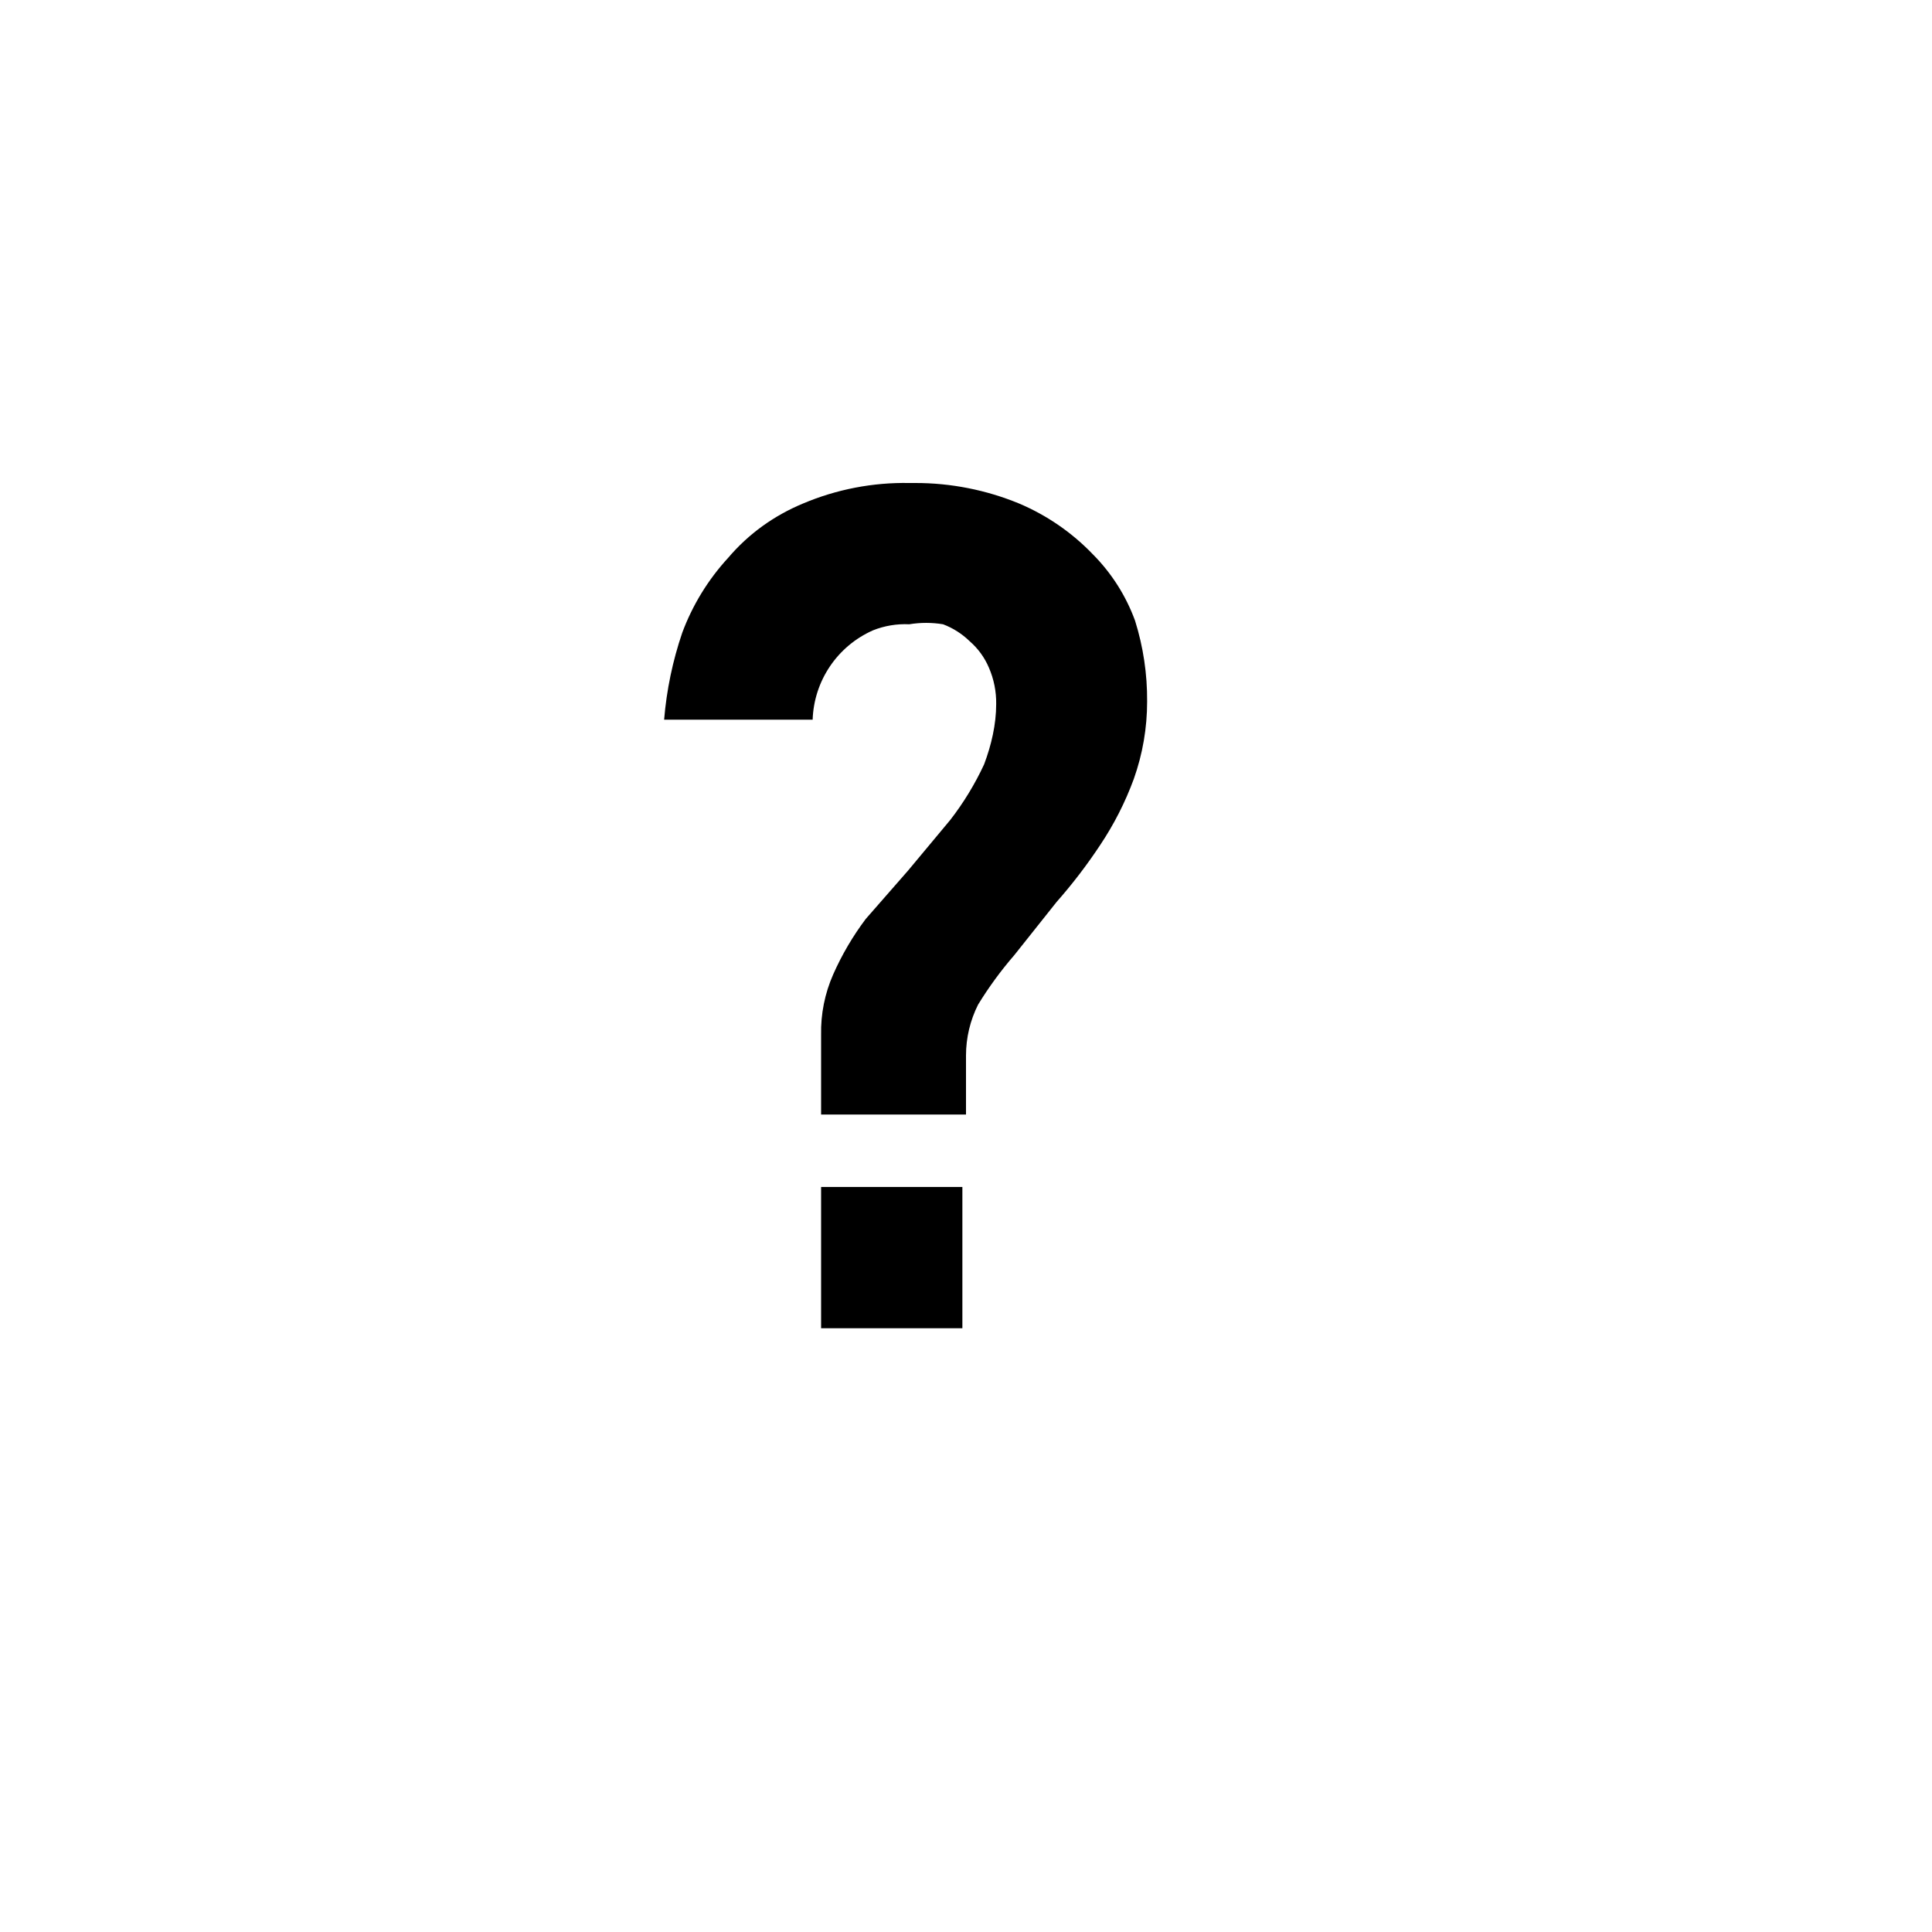
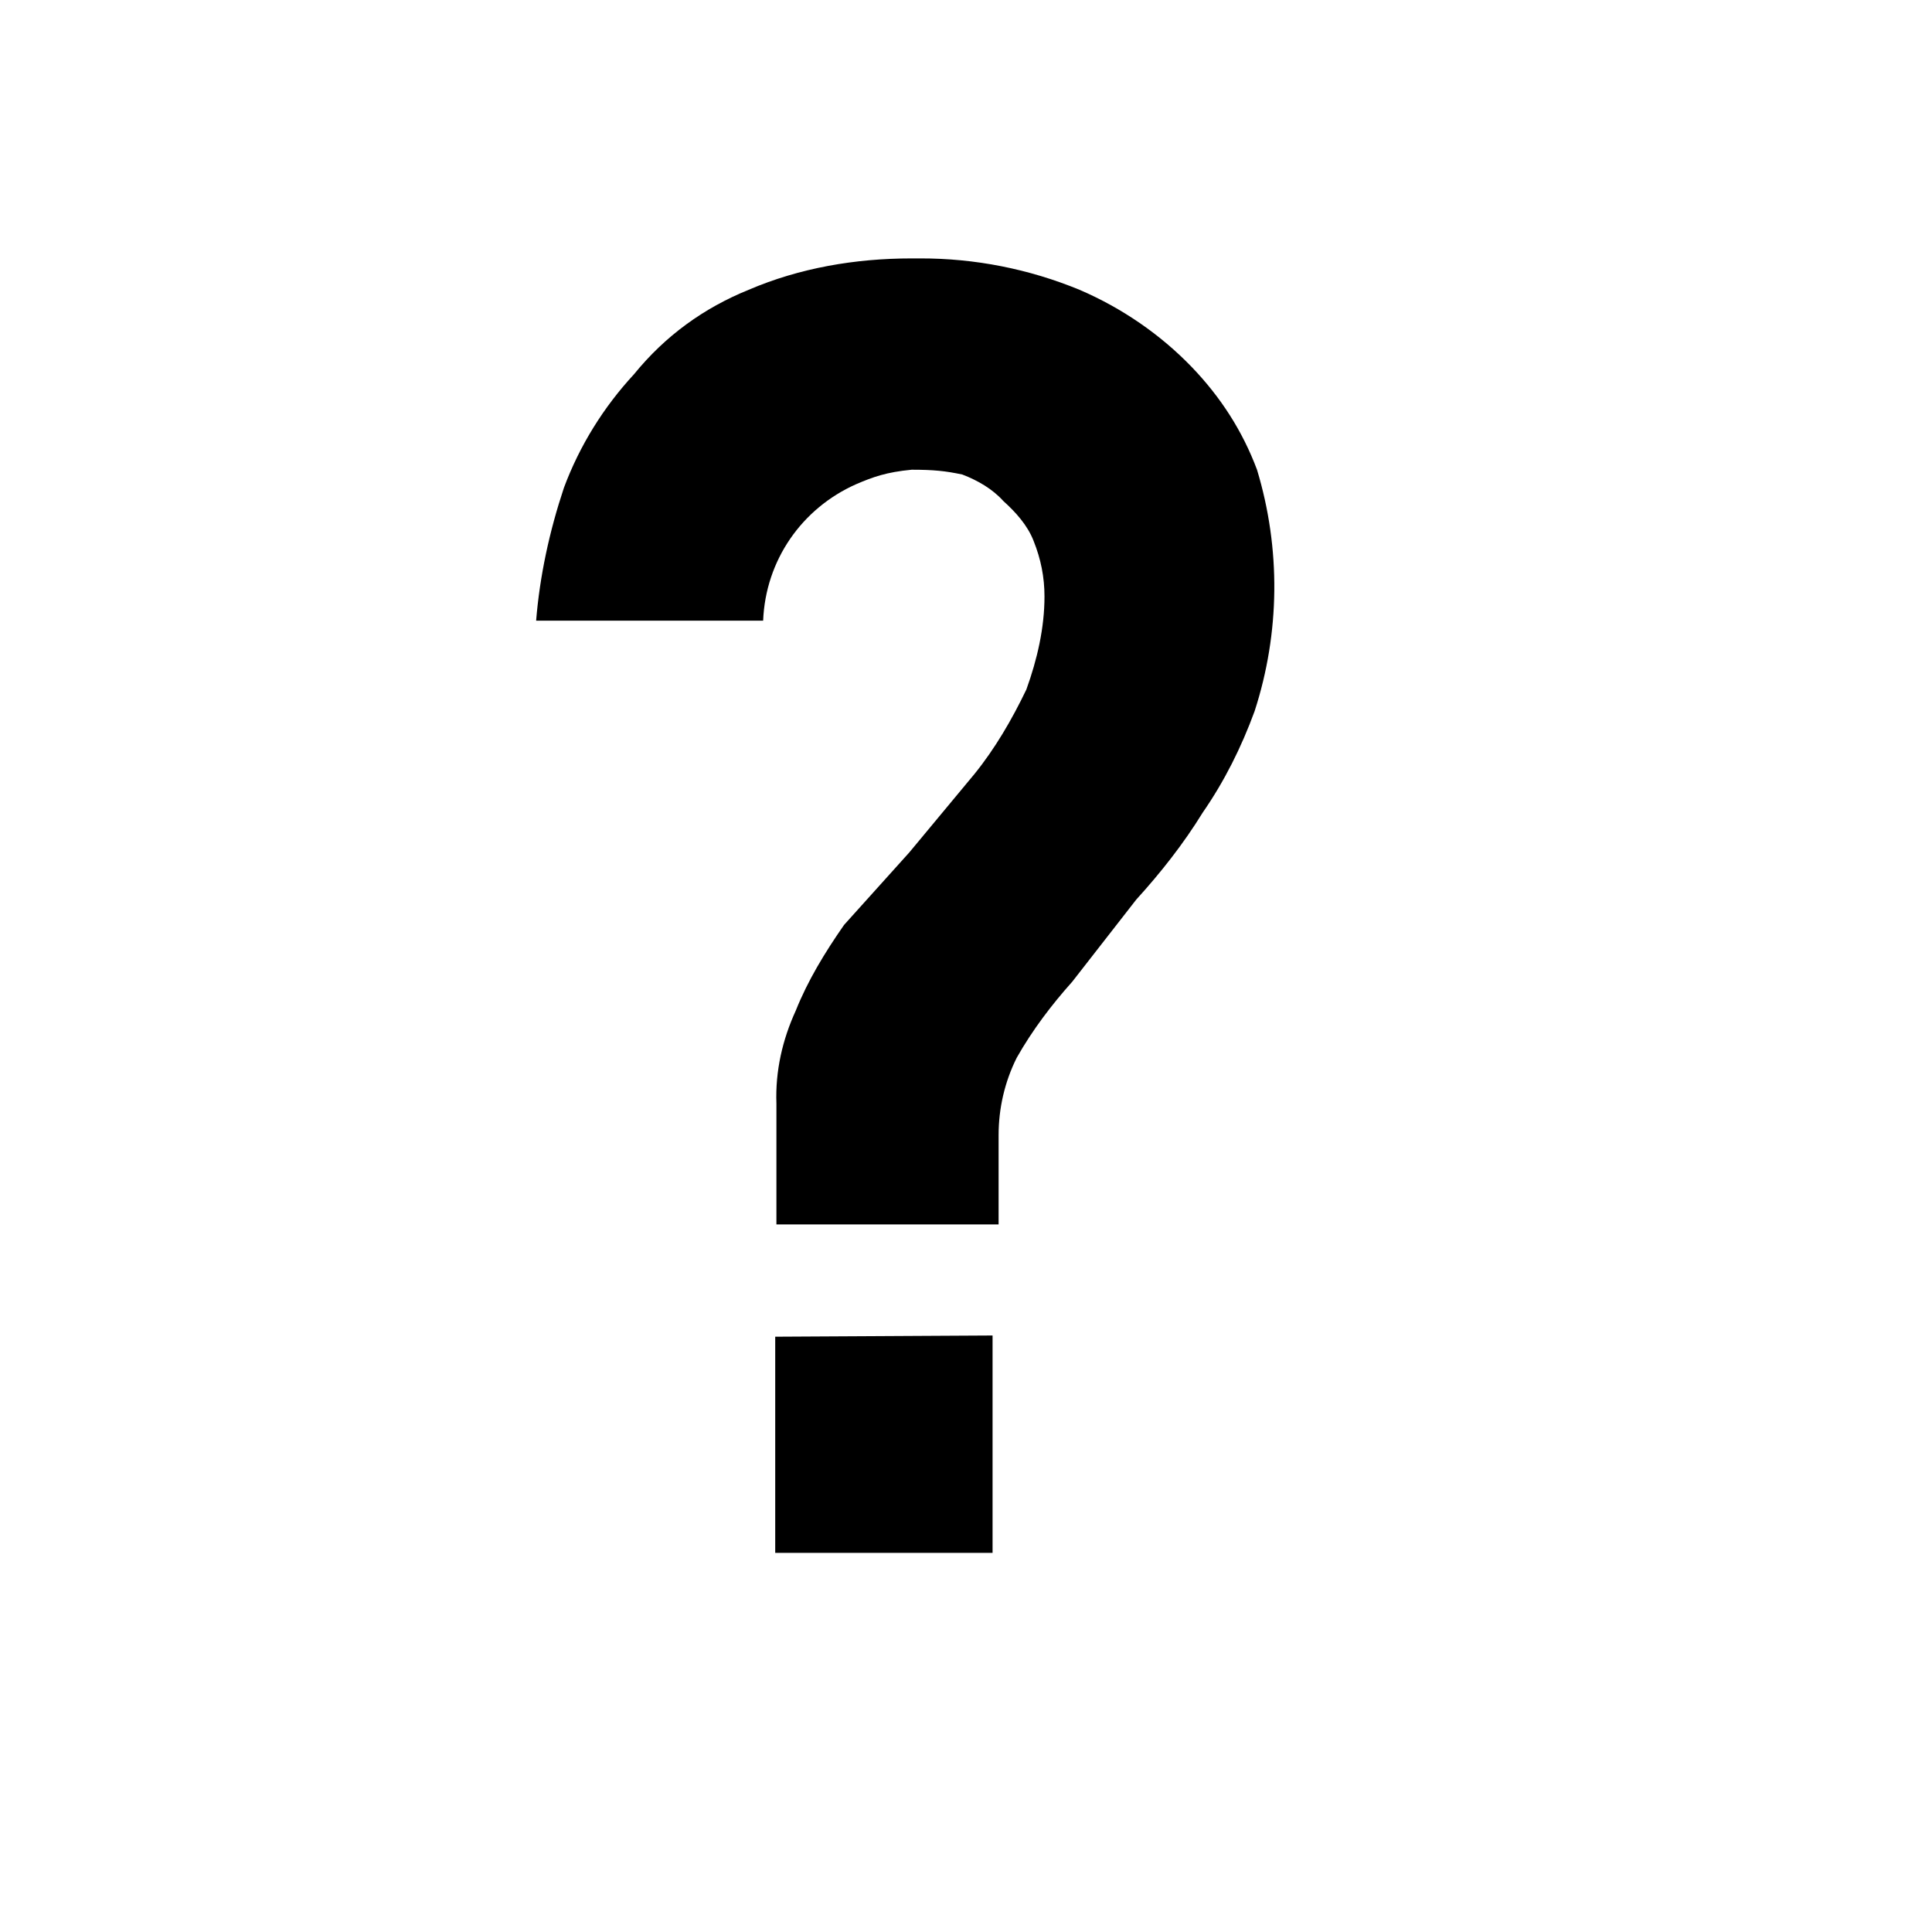
<svg xmlns="http://www.w3.org/2000/svg" width="16" height="16" fill="currentColor" viewBox="0 0 16 16">
-   <path d="M7.58 4a2.25 2.25 0 00-.05 0 2.16 2.16 0 00-.88.17c-.24.1-.45.25-.62.45a1.89 1.89 0 00-.38.62 3 3 0 00-.15.72h1.23a.84.84 0 01.5-.74.72.72 0 01.3-.05.86.86 0 01.28 0 .64.64 0 01.22.14.6.6 0 01.16.22.73.73 0 01.06.3c0 .17-.04.34-.1.5a2.4 2.4 0 01-.28.46l-.35.42-.35.4a2.33 2.33 0 00-.27.46 1.18 1.18 0 00-.1.5v.66H8v-.49a.94.94 0 01.1-.42 3.09 3.09 0 01.3-.41l.35-.44A4.29 4.29 0 009.11 7a2.59 2.59 0 00.28-.55 1.91 1.91 0 00.11-.64 2.18 2.18 0 00-.1-.67 1.52 1.52 0 00-.35-.55 1.84 1.84 0 00-.61-.42A2.25 2.25 0 007.58 4zM6.8 9.83V11h1.17V9.83H6.8z" />
+   <path d="M7.62 2.14h-.07c-.47 0-.93.08-1.35.26-.37.15-.69.38-.95.7-.25.27-.45.59-.58.94-.12.36-.2.73-.23 1.1h1.88c.02-.5.32-.93.77-1.13.14-.06.25-.1.46-.12.18 0 .28.01.42.04.13.05.25.12.34.22.1.09.2.2.25.33.06.15.09.3.09.46 0 .26-.06.52-.15.77-.12.25-.26.49-.43.7l-.54.65-.54.6c-.16.23-.3.46-.4.71-.11.24-.17.5-.16.77v1h1.84V9.4c0-.22.05-.44.15-.64.13-.23.29-.44.46-.63l.53-.68c.2-.22.39-.46.55-.72.18-.26.32-.54.43-.84a3.34 3.34 0 00.02-2c-.12-.32-.3-.6-.54-.85-.26-.27-.58-.49-.93-.64a3.44 3.44 0 00-1.32-.26zm-1.2 8.93v1.79h1.8v-1.8z" />
</svg>
